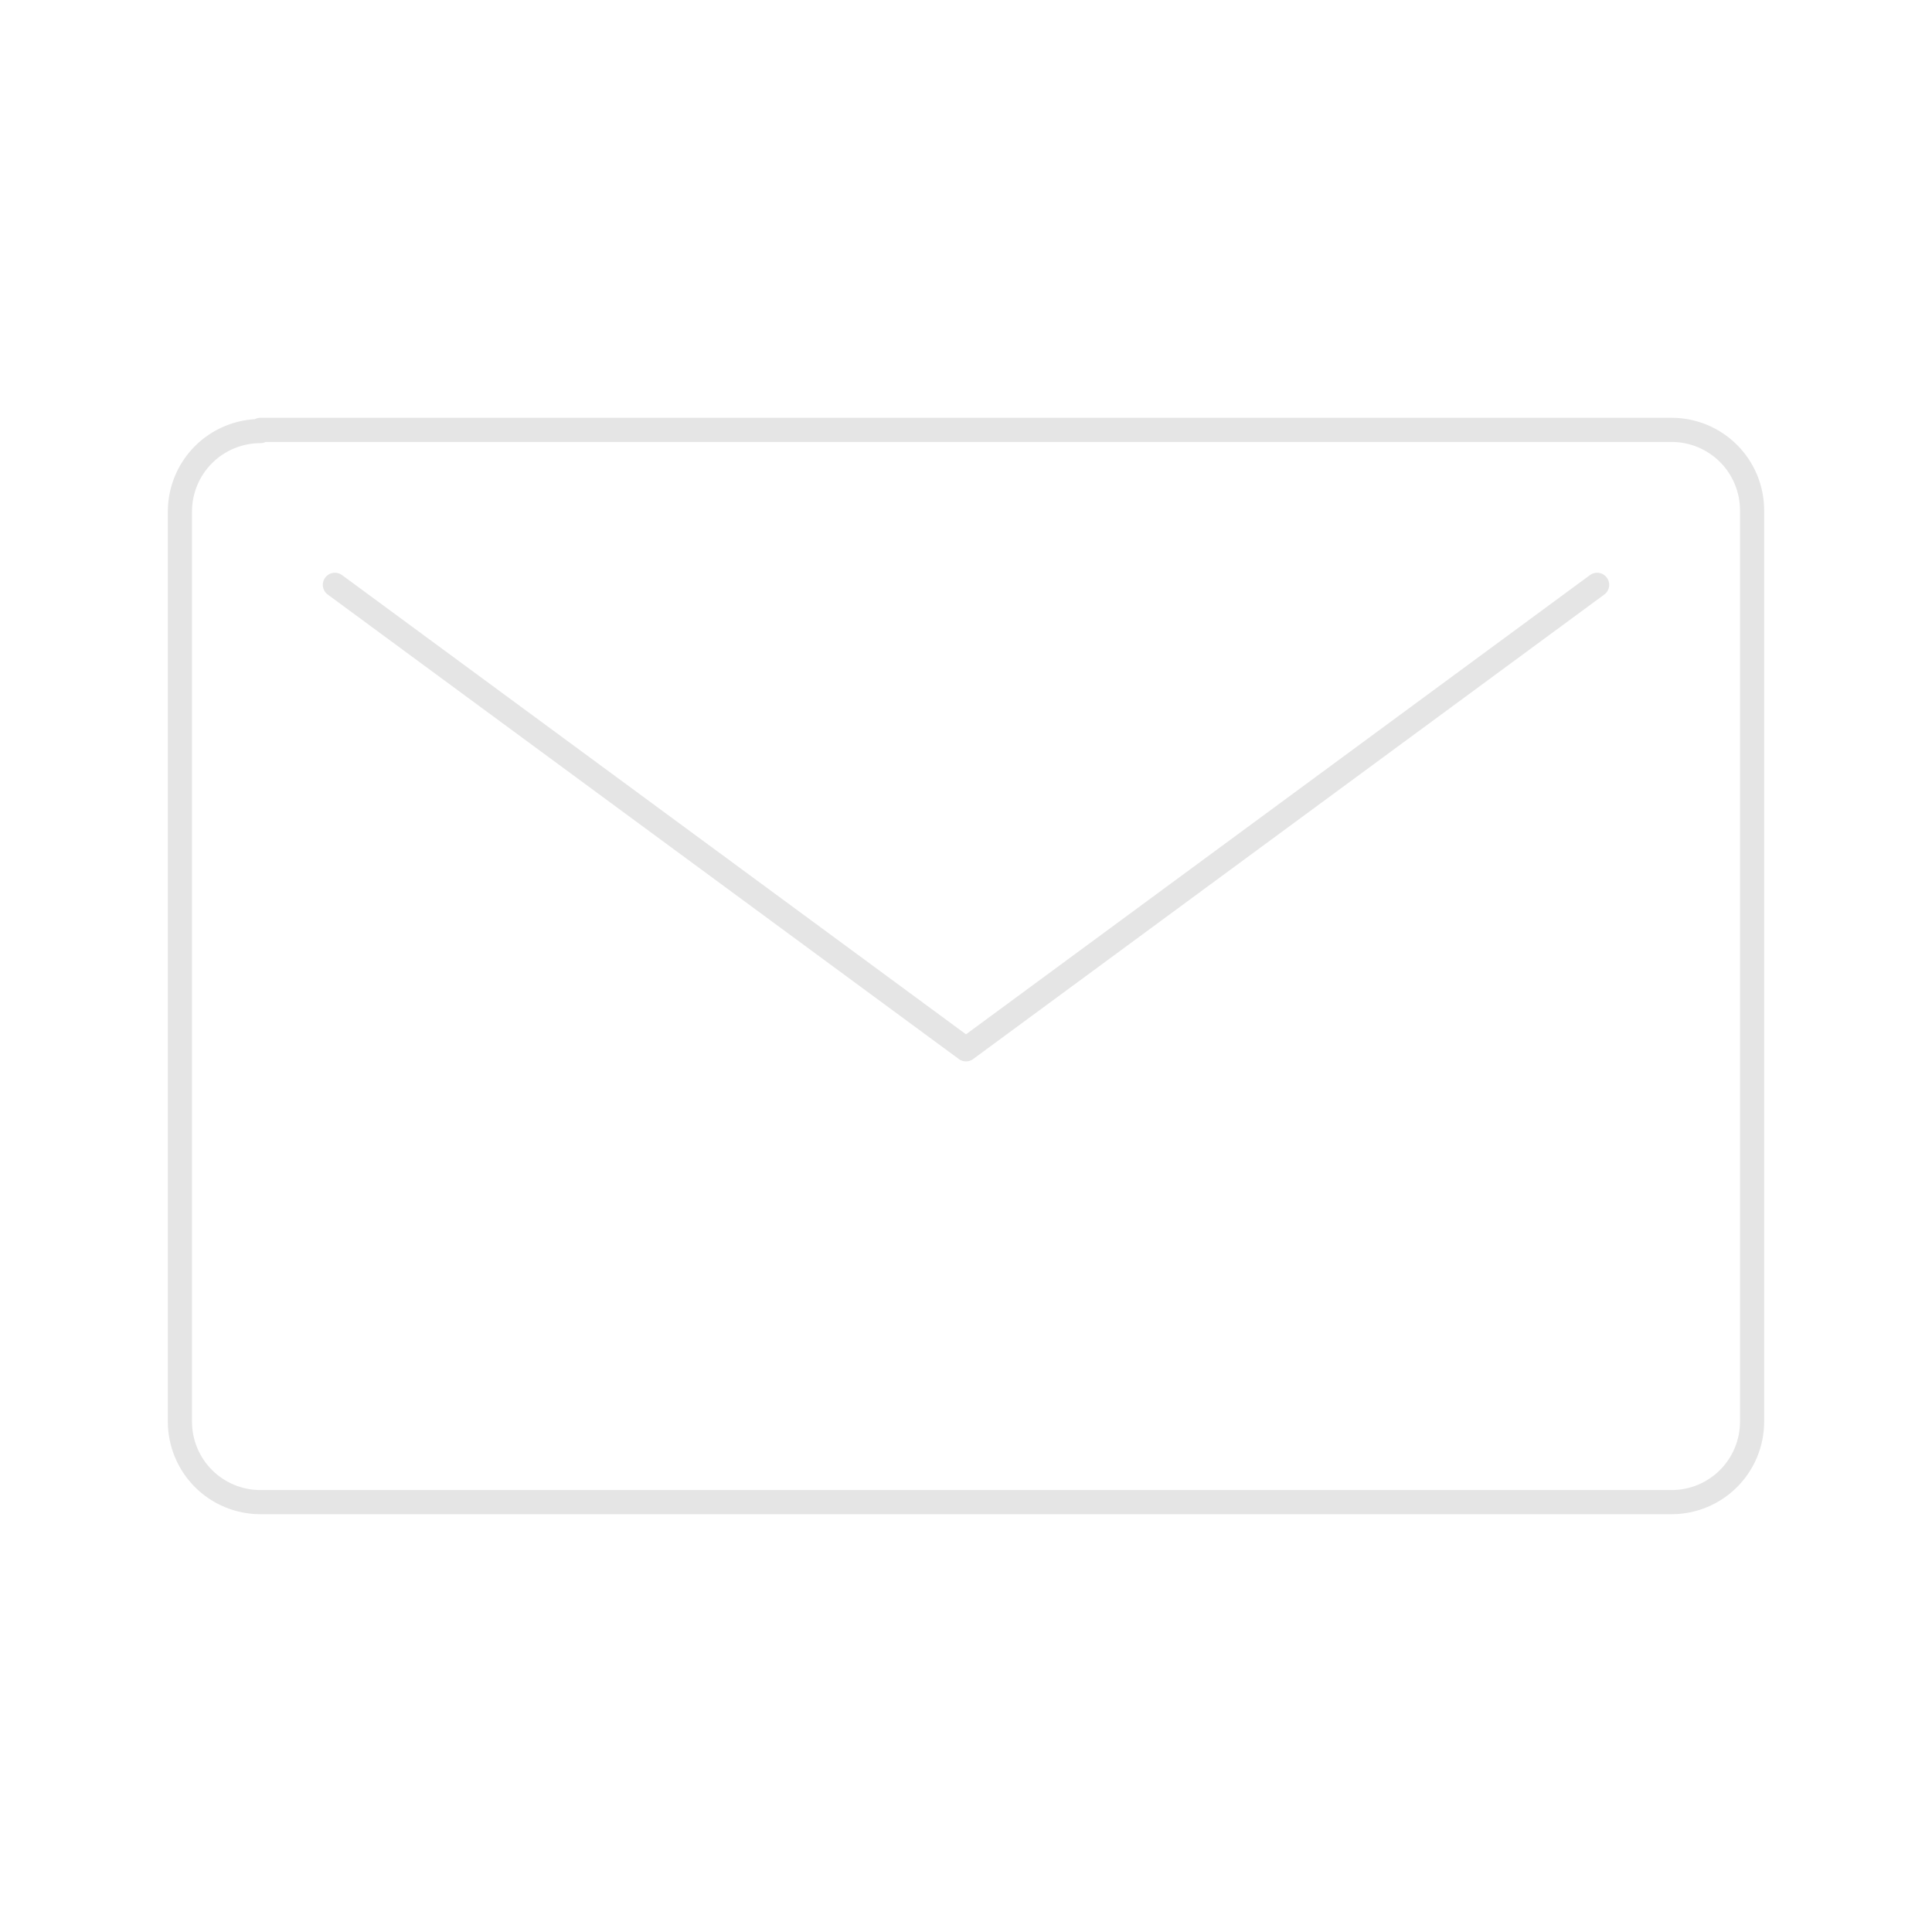
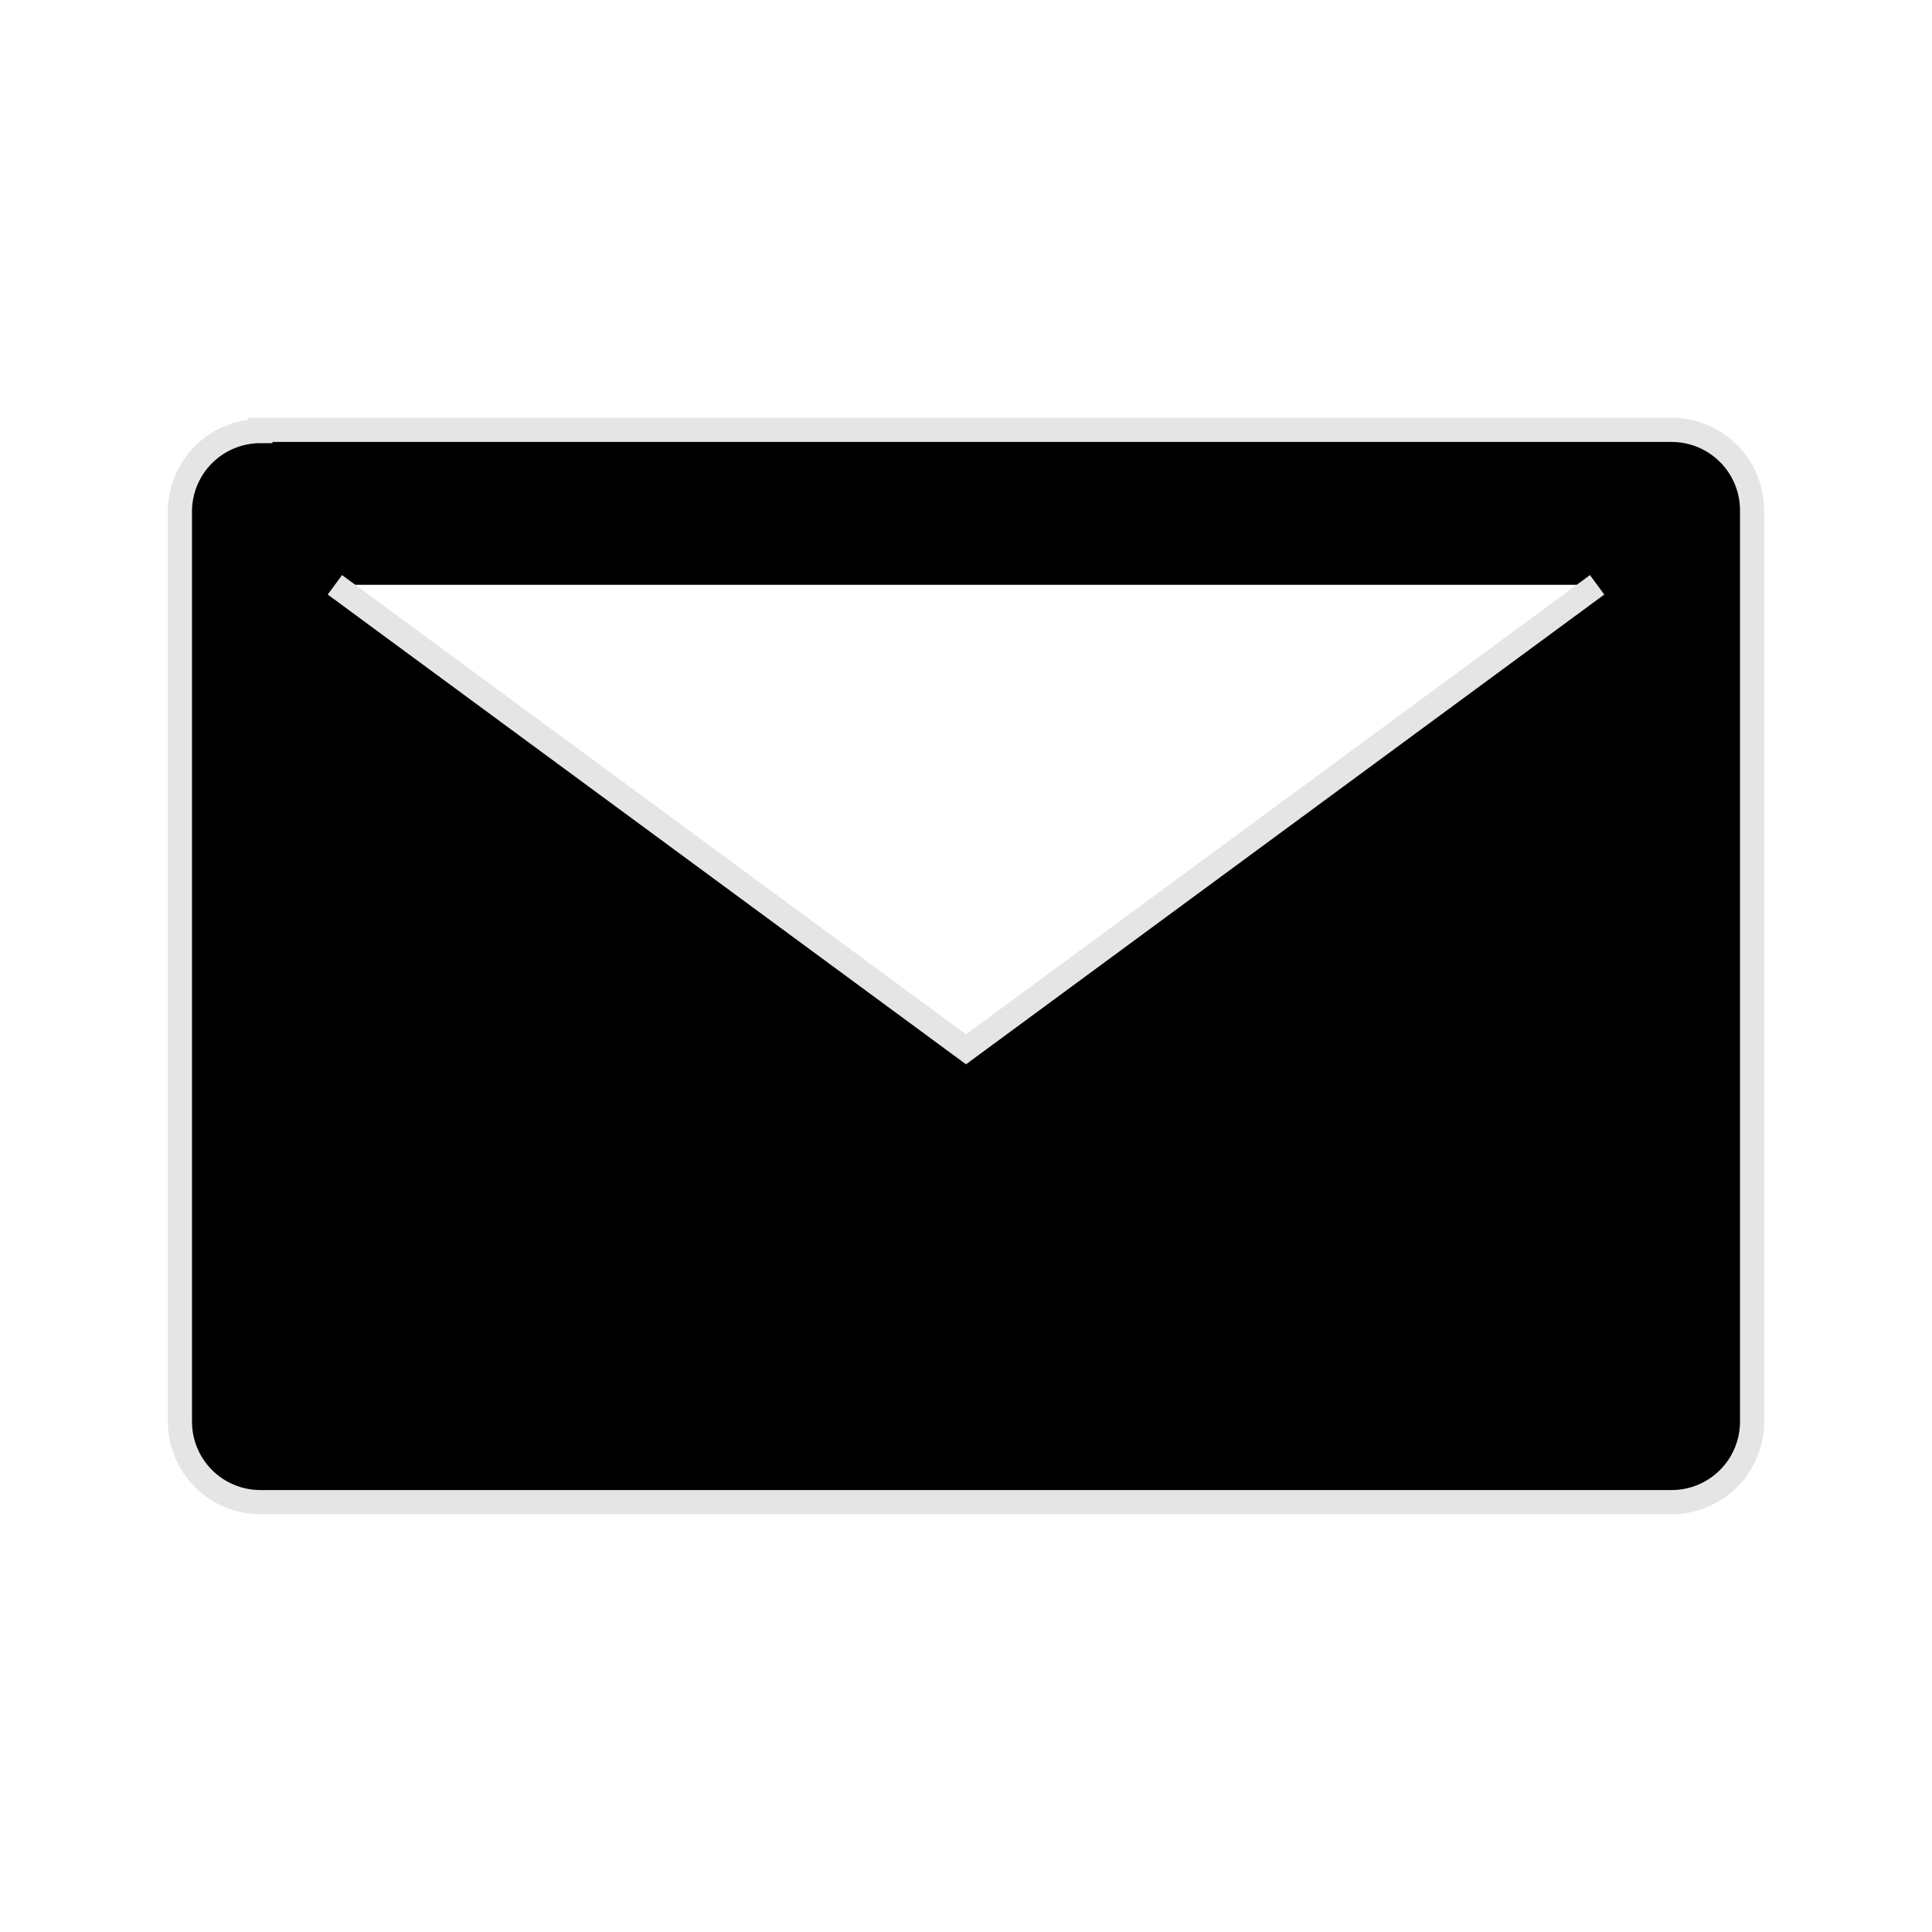
- <svg xmlns="http://www.w3.org/2000/svg" width="80" height="80" viewBox="0 0 80 80" fill="none">
-   <path d="M66.133 24.216L40 43.45L13.867 24.216M10.783 17.85C9.899 17.85 9.051 18.201 8.426 18.826C7.801 19.451 7.45 20.299 7.45 21.183V58.867C7.45 59.751 7.801 60.598 8.426 61.224C9.051 61.849 9.899 62.2 10.783 62.2H69.217C70.101 62.2 70.949 61.849 71.574 61.224C72.199 60.598 72.55 59.751 72.55 58.867V21.133C72.55 20.249 72.199 19.401 71.574 18.776C70.949 18.151 70.101 17.8 69.217 17.8H10.783V17.85Z" stroke="#E5E5E5" stroke-linecap="round" stroke-linejoin="round" />
+ <svg xmlns="http://www.w3.org/2000/svg" width="80" height="80" viewBox="0 0 80 80">
+   <path d="M66.133 24.216L40 43.45L13.867 24.216M10.783 17.85C9.899 17.85 9.051 18.201 8.426 18.826C7.801 19.451 7.45 20.299 7.45 21.183V58.867C7.45 59.751 7.801 60.598 8.426 61.224C9.051 61.849 9.899 62.2 10.783 62.2H69.217C70.101 62.2 70.949 61.849 71.574 61.224C72.199 60.598 72.55 59.751 72.55 58.867V21.133C72.55 20.249 72.199 19.401 71.574 18.776C70.949 18.151 70.101 17.8 69.217 17.8H10.783V17.85Z" stroke="#E5E5E5" />
</svg>
